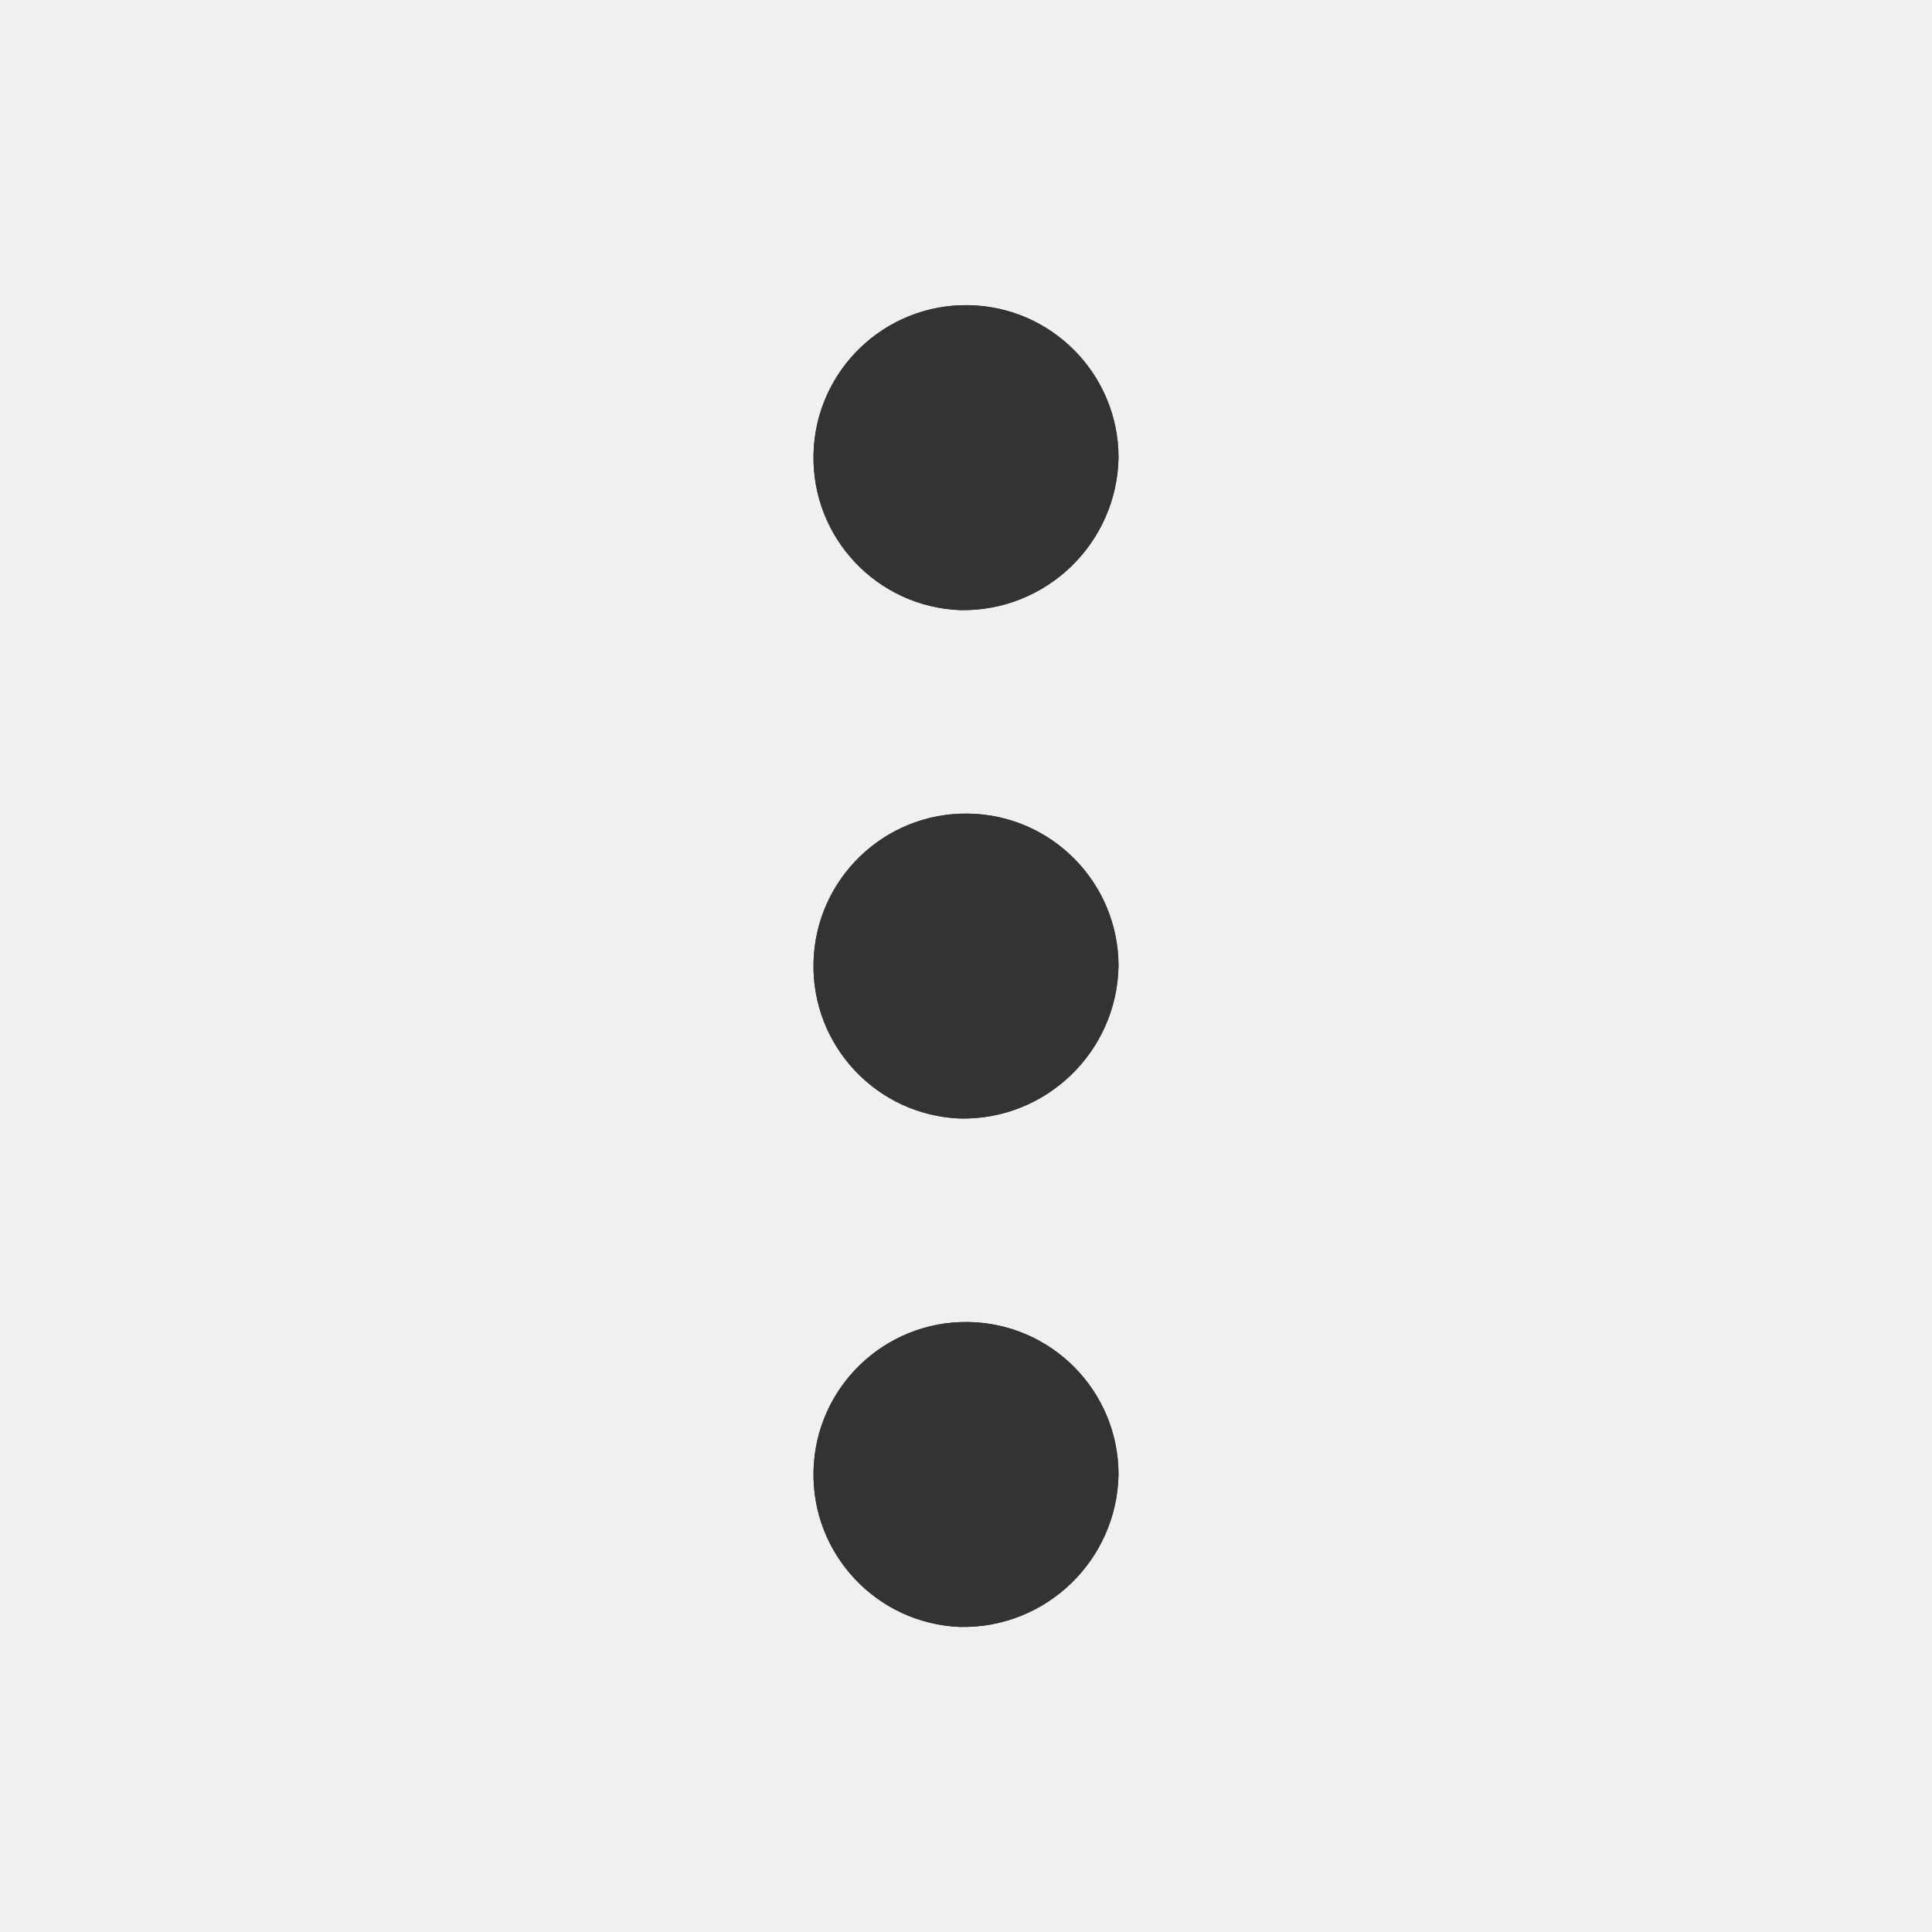
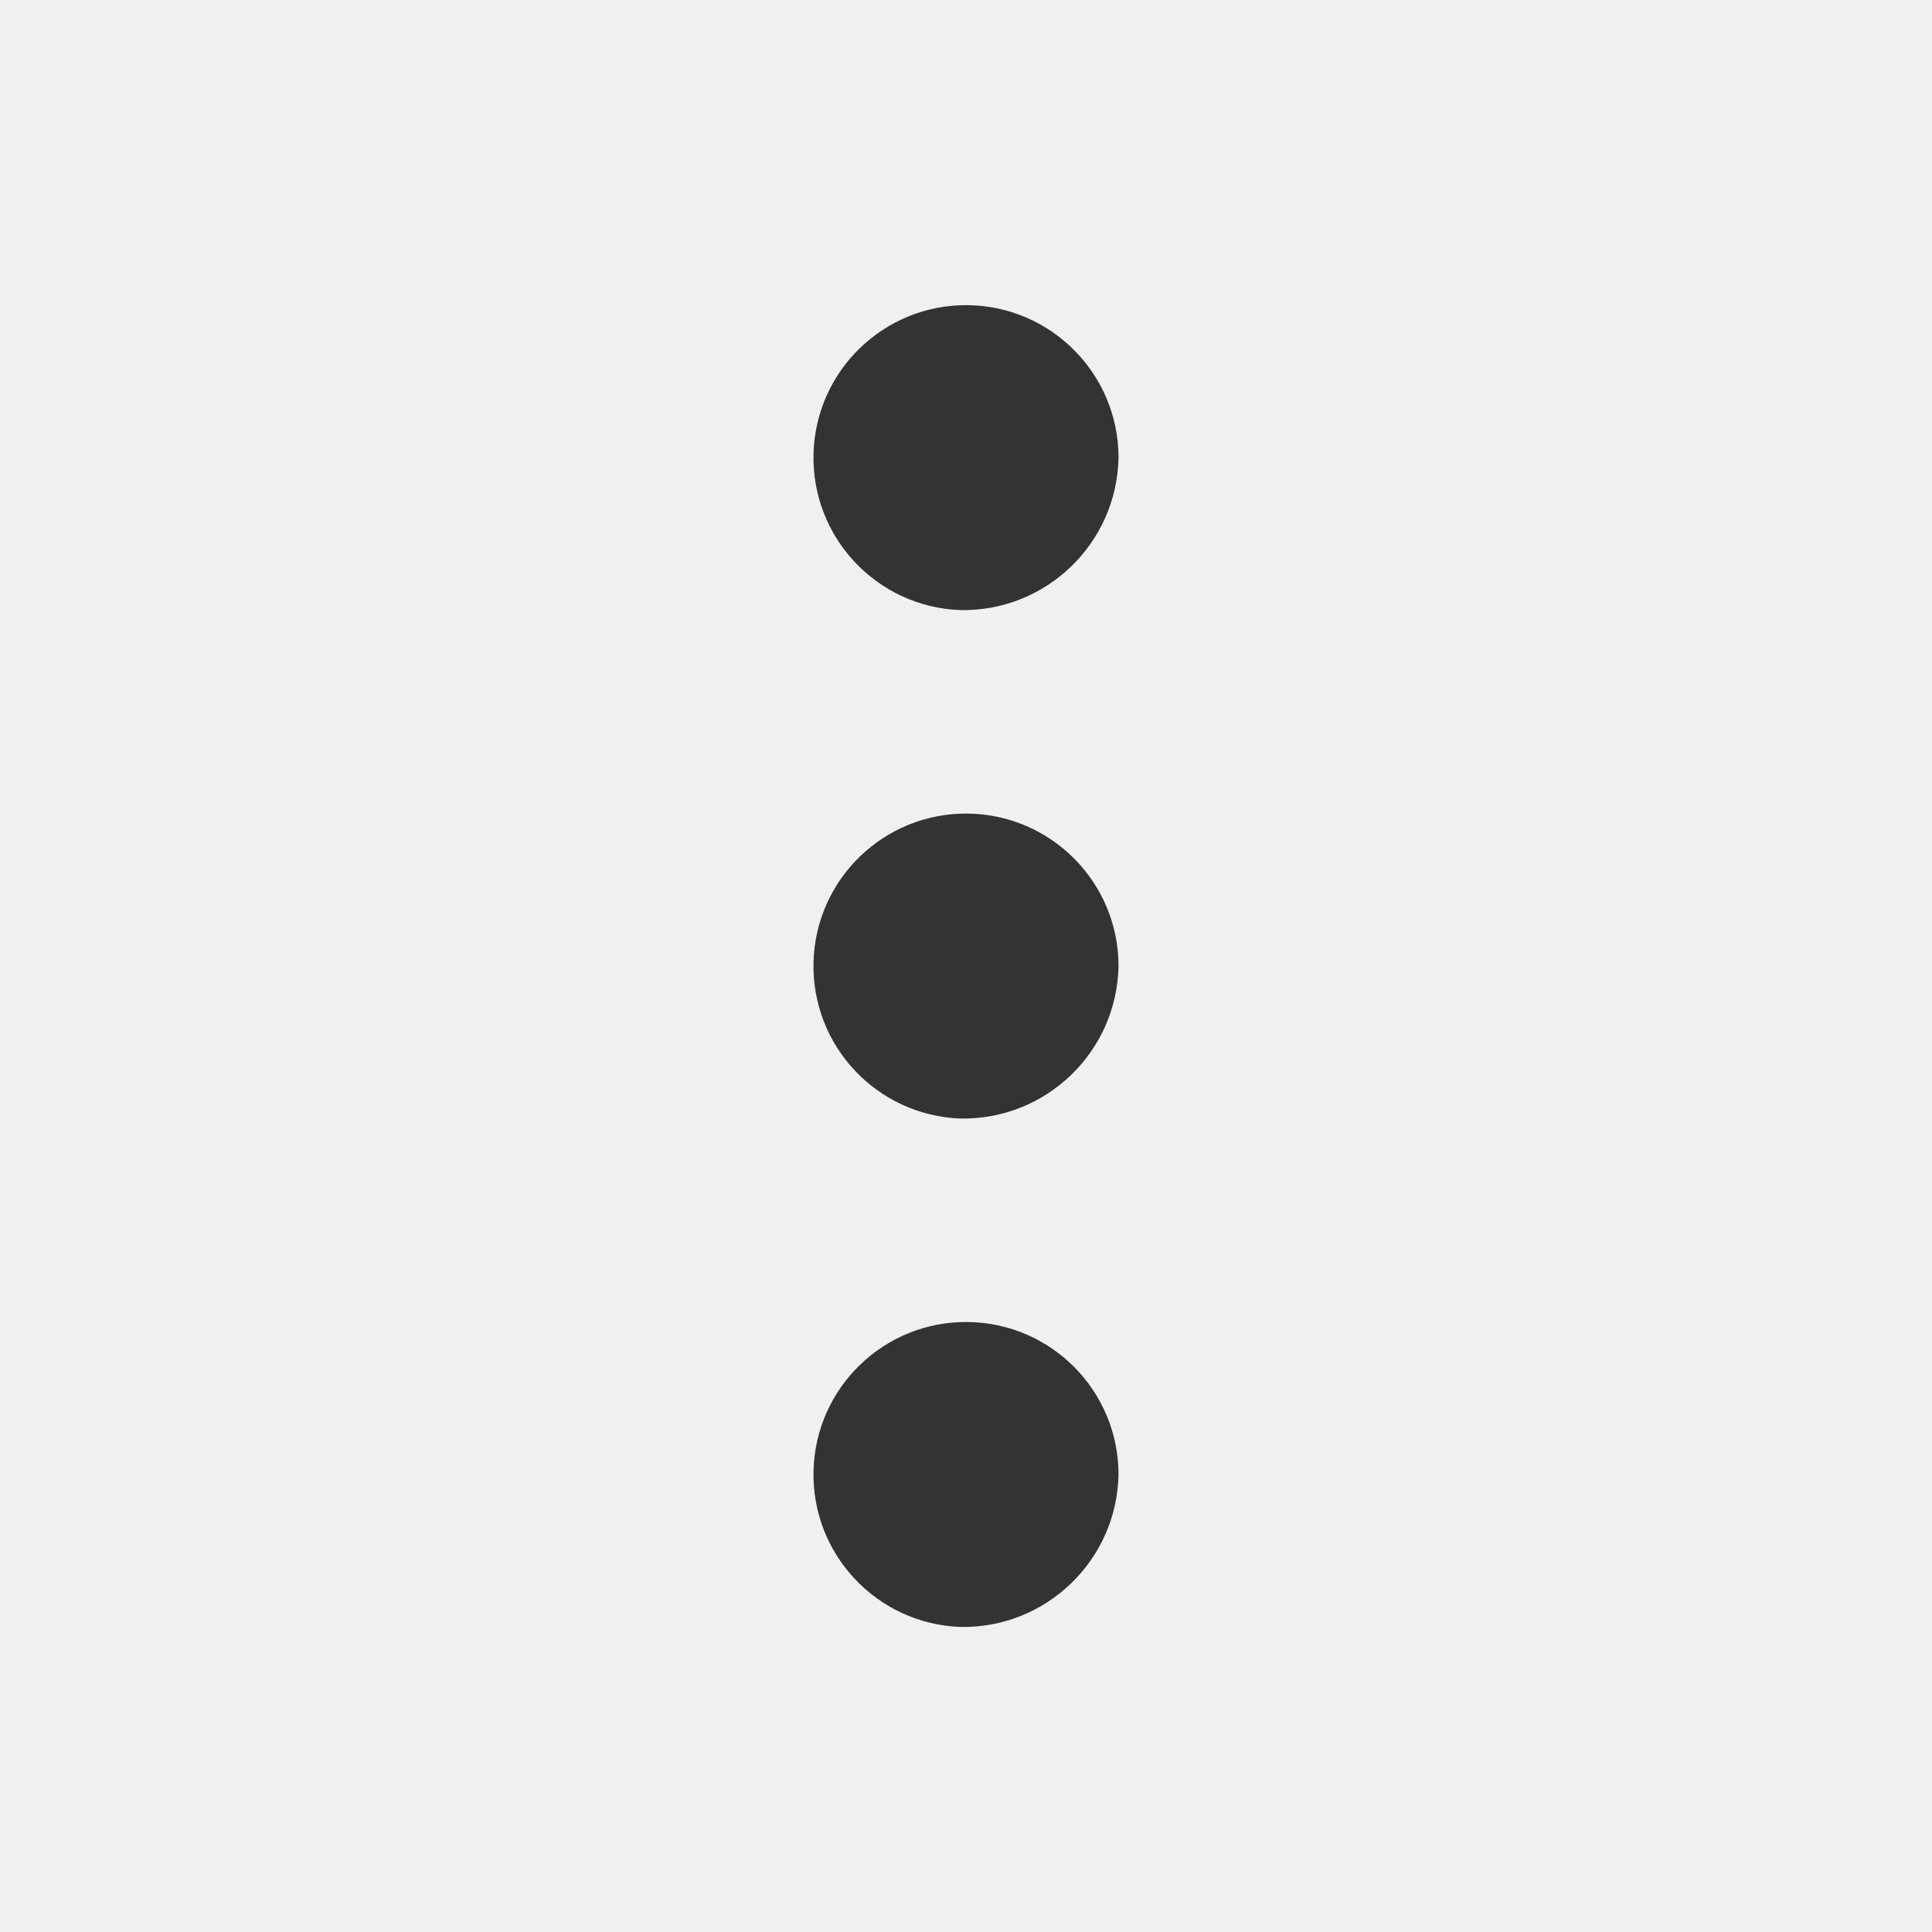
<svg xmlns="http://www.w3.org/2000/svg" xmlns:xlink="http://www.w3.org/1999/xlink" width="19" height="19" viewBox="0 0 19 19">
  <defs>
    <path id="more_path" d="M9.444 6A1.5 1.5 0 1 1 11 4.5 1.528 1.528 0 0 1 9.444 6zm0 5A1.5 1.5 0 1 1 11 9.5 1.528 1.528 0 0 1 9.444 11zm0 5A1.5 1.5 0 1 1 11 14.5 1.528 1.528 0 0 1 9.444 16z" />
  </defs>
  <g fill="none" fill-rule="evenodd">
    <mask id="more_mask" fill="#fff">
      <use xlink:href="#more_path" />
    </mask>
    <use fill="#333" fill-rule="nonzero" xlink:href="#more_path" />
    <g fill="#333" mask="url(#more_mask)">
-       <path d="M1 1h17v17H1z" />
-     </g>
+             
+         </g>
  </g>
</svg>
